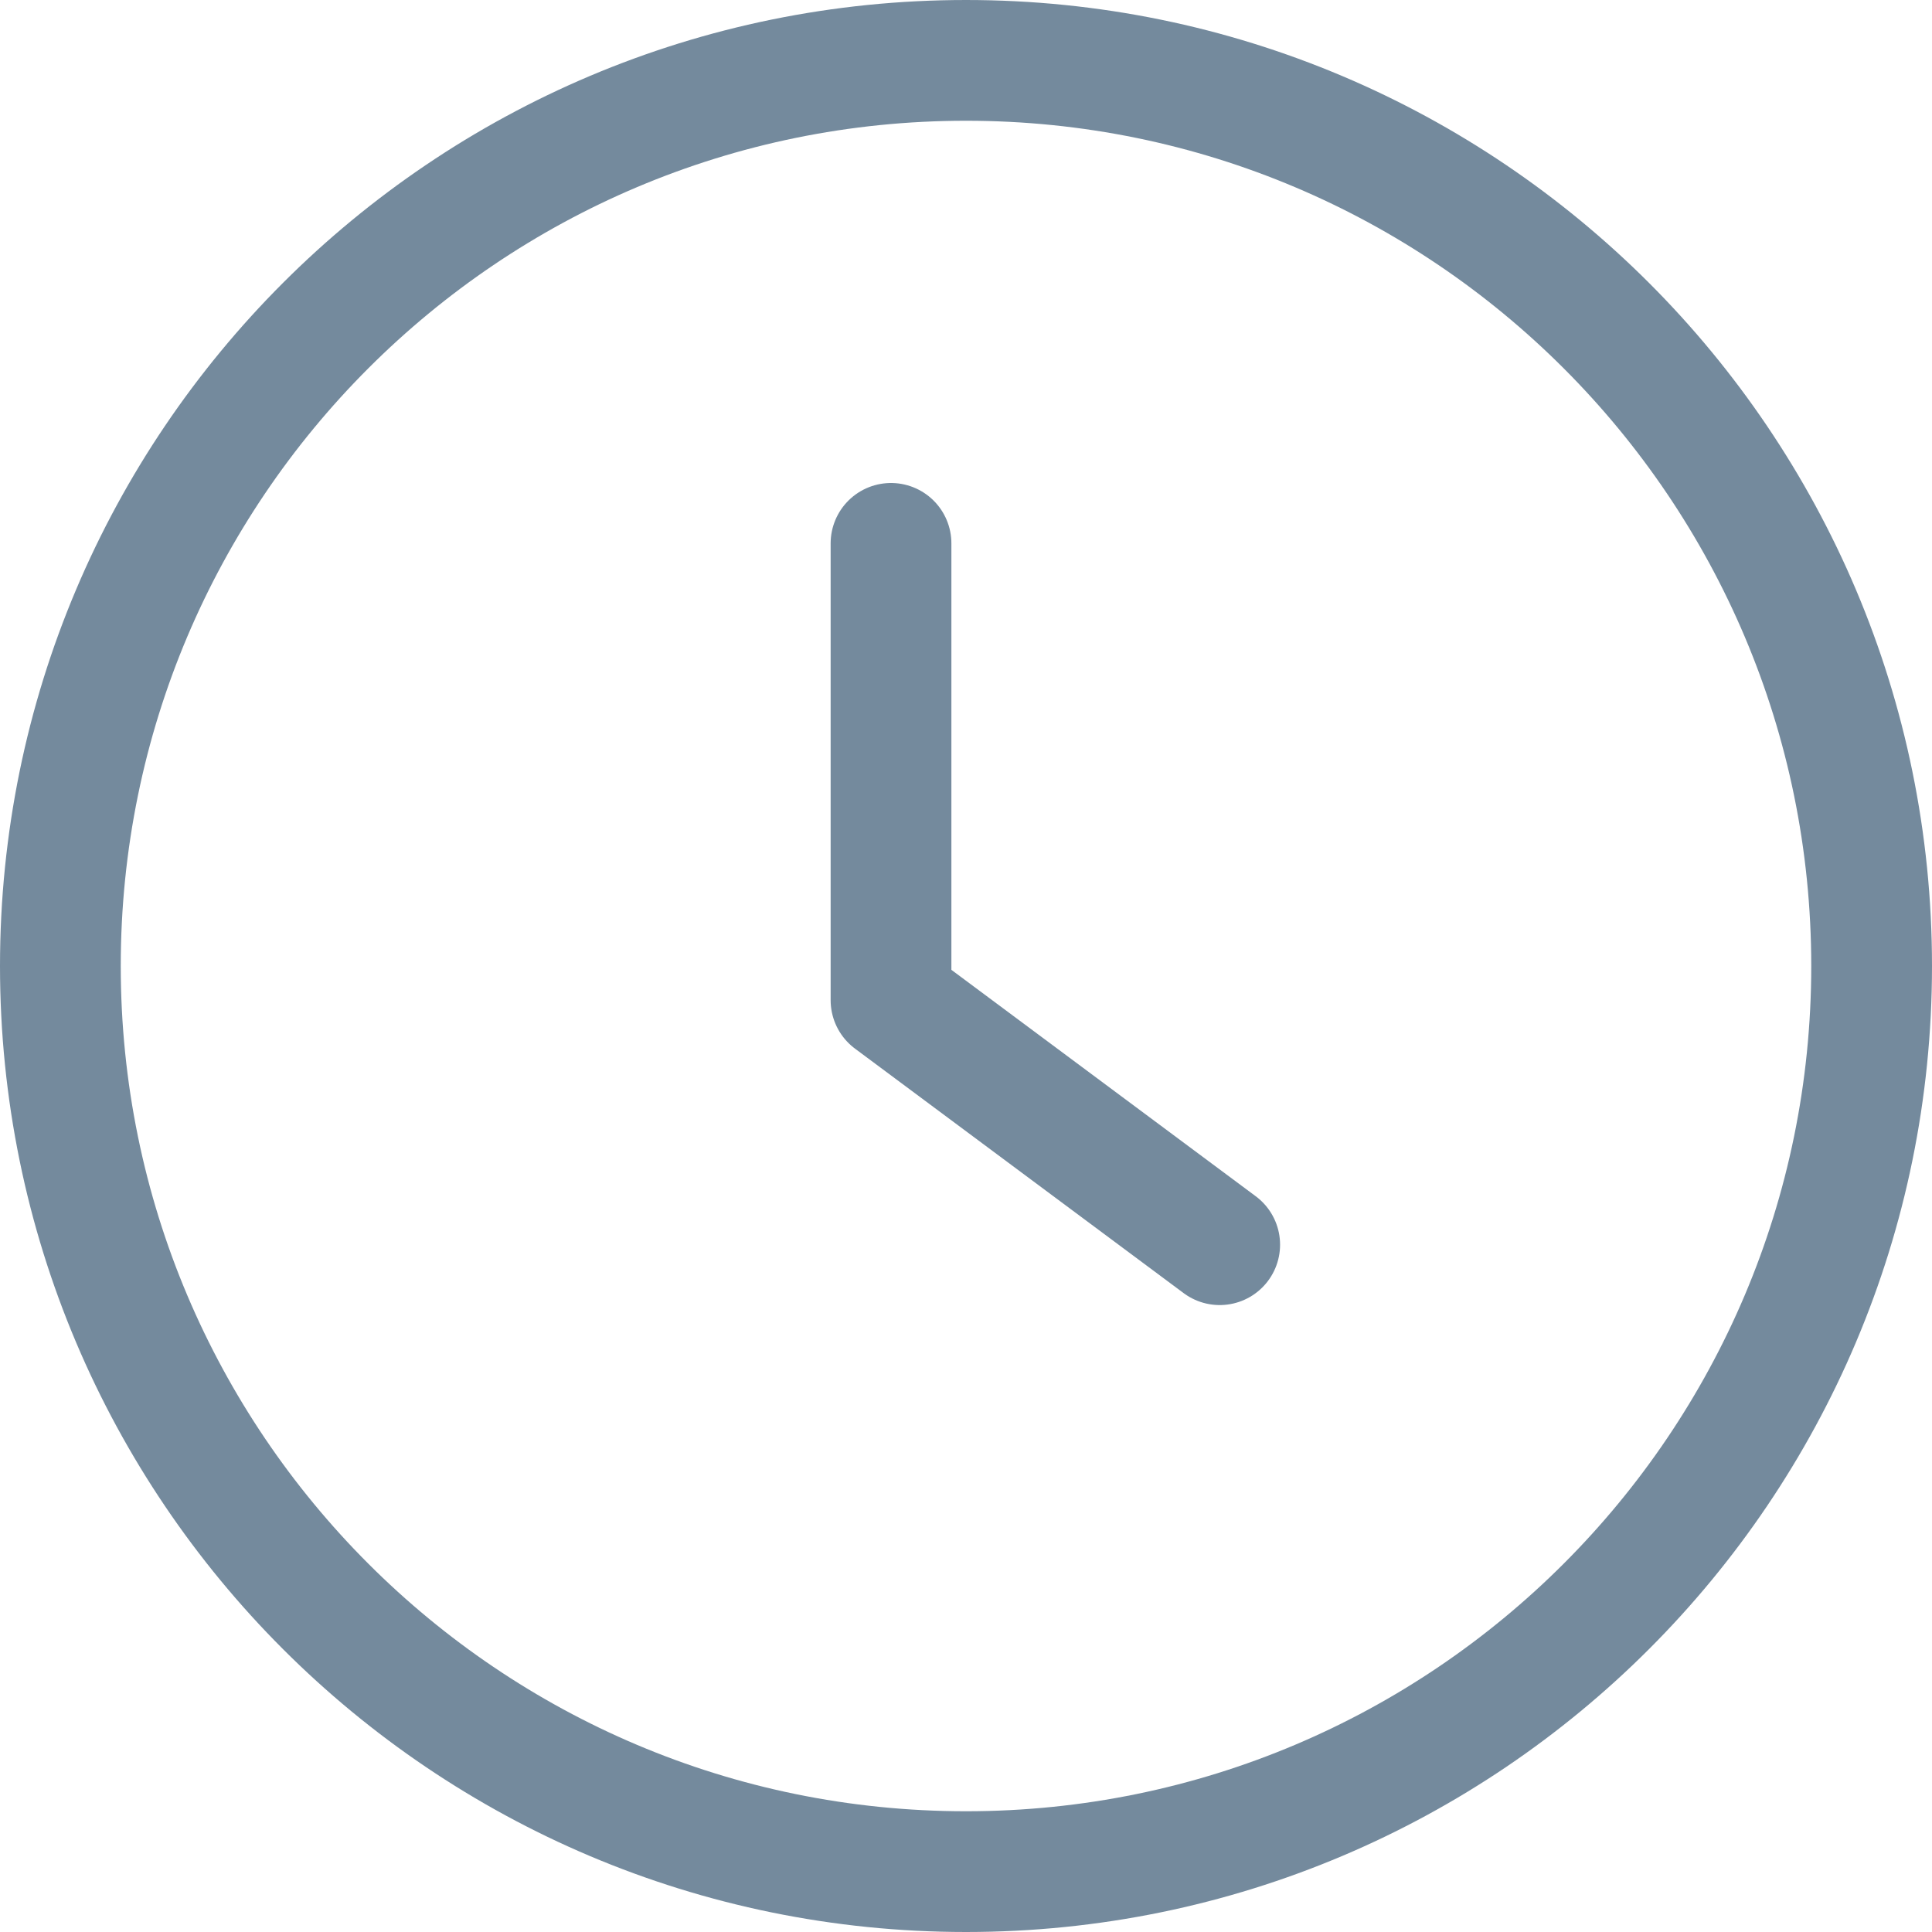
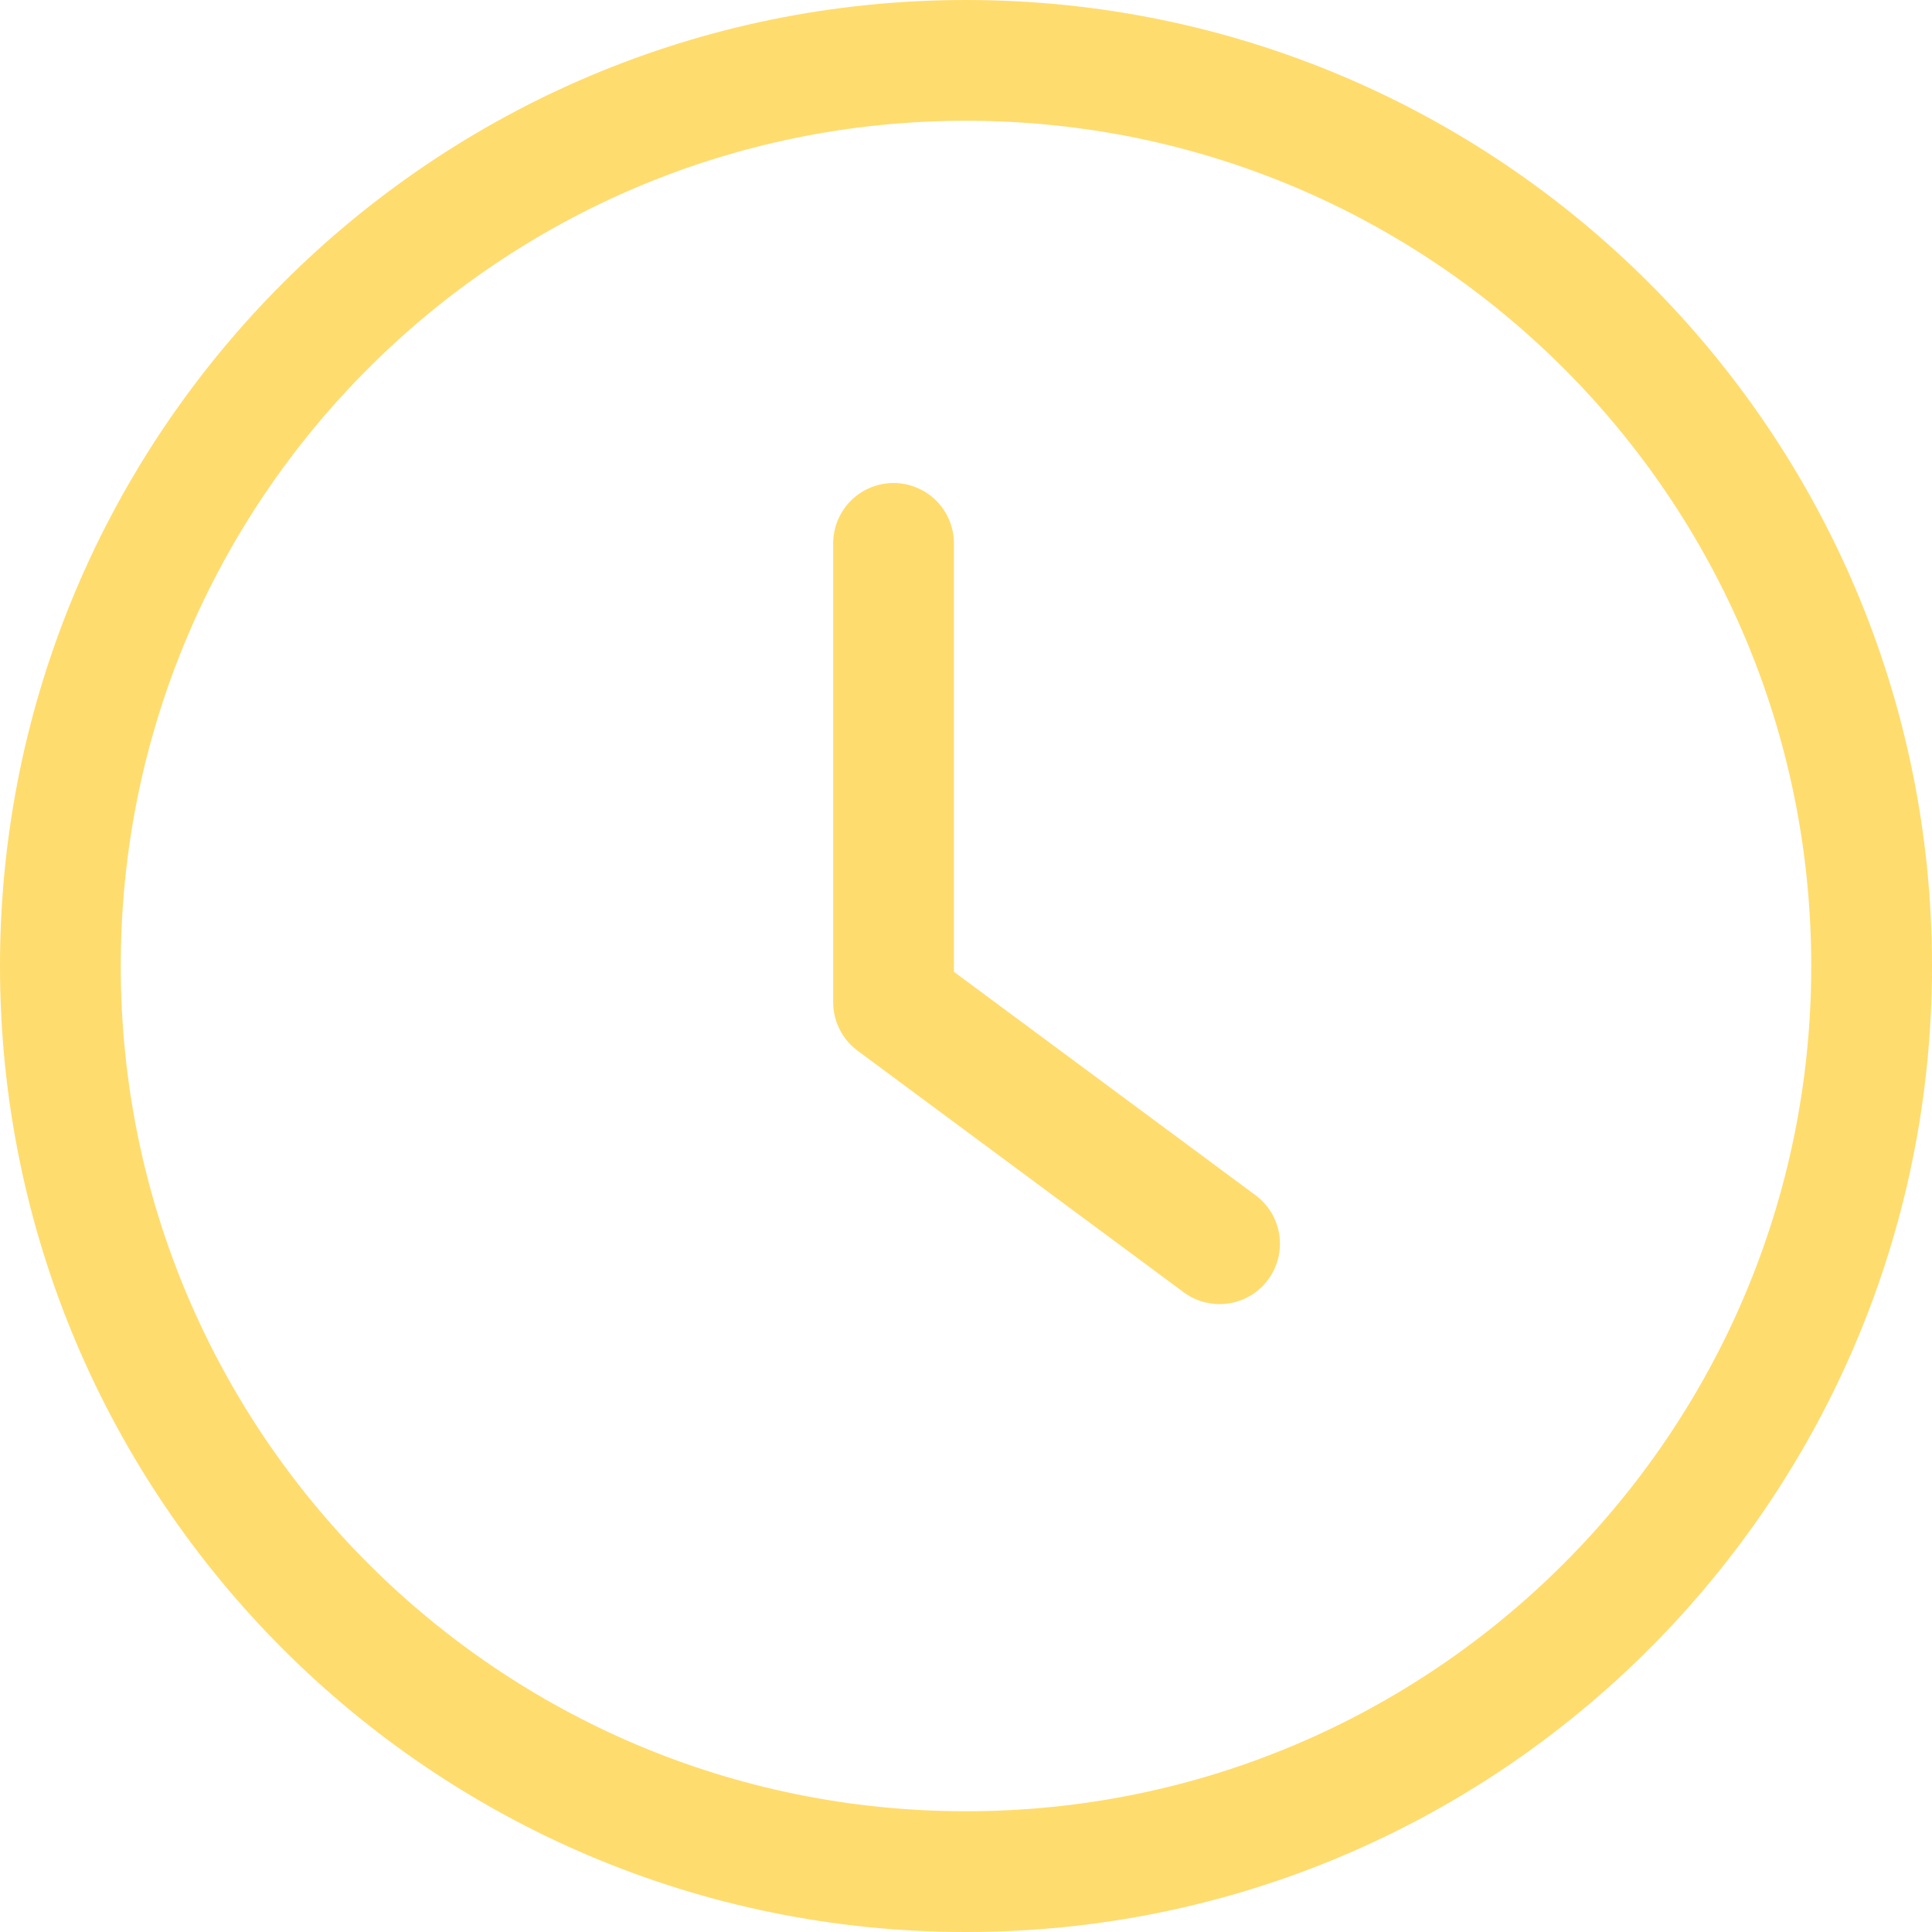
- <svg xmlns="http://www.w3.org/2000/svg" width="16" height="16" viewBox="0 0 16 16">
-   <g transform="translate(0.5 0.5)">
-     <circle cx="7.5" cy="7.5" r="7.5" fill="none" stroke="#748a9d" stroke-linecap="round" stroke-linejoin="round" stroke-width="1" />
-     <path d="M477,742v3.783l2.722,2.025" transform="translate(-470.121 -738)" fill="none" stroke="#748a9d" stroke-linecap="round" stroke-linejoin="round" stroke-width="1" />
-   </g>
+ <svg xmlns="http://www.w3.org/2000/svg" viewBox="0 0 16 16">
+   <defs>
+     <style>.a{fill:none;stroke:#ffdc6e;stroke-linecap:round;stroke-linejoin:round;}</style>
+   </defs>
+   <circle class="a" cx="8" cy="8" r="7.5" />
+   <path class="a" d="M7.4,4.5V8.3l2.7,2" />
</svg>
